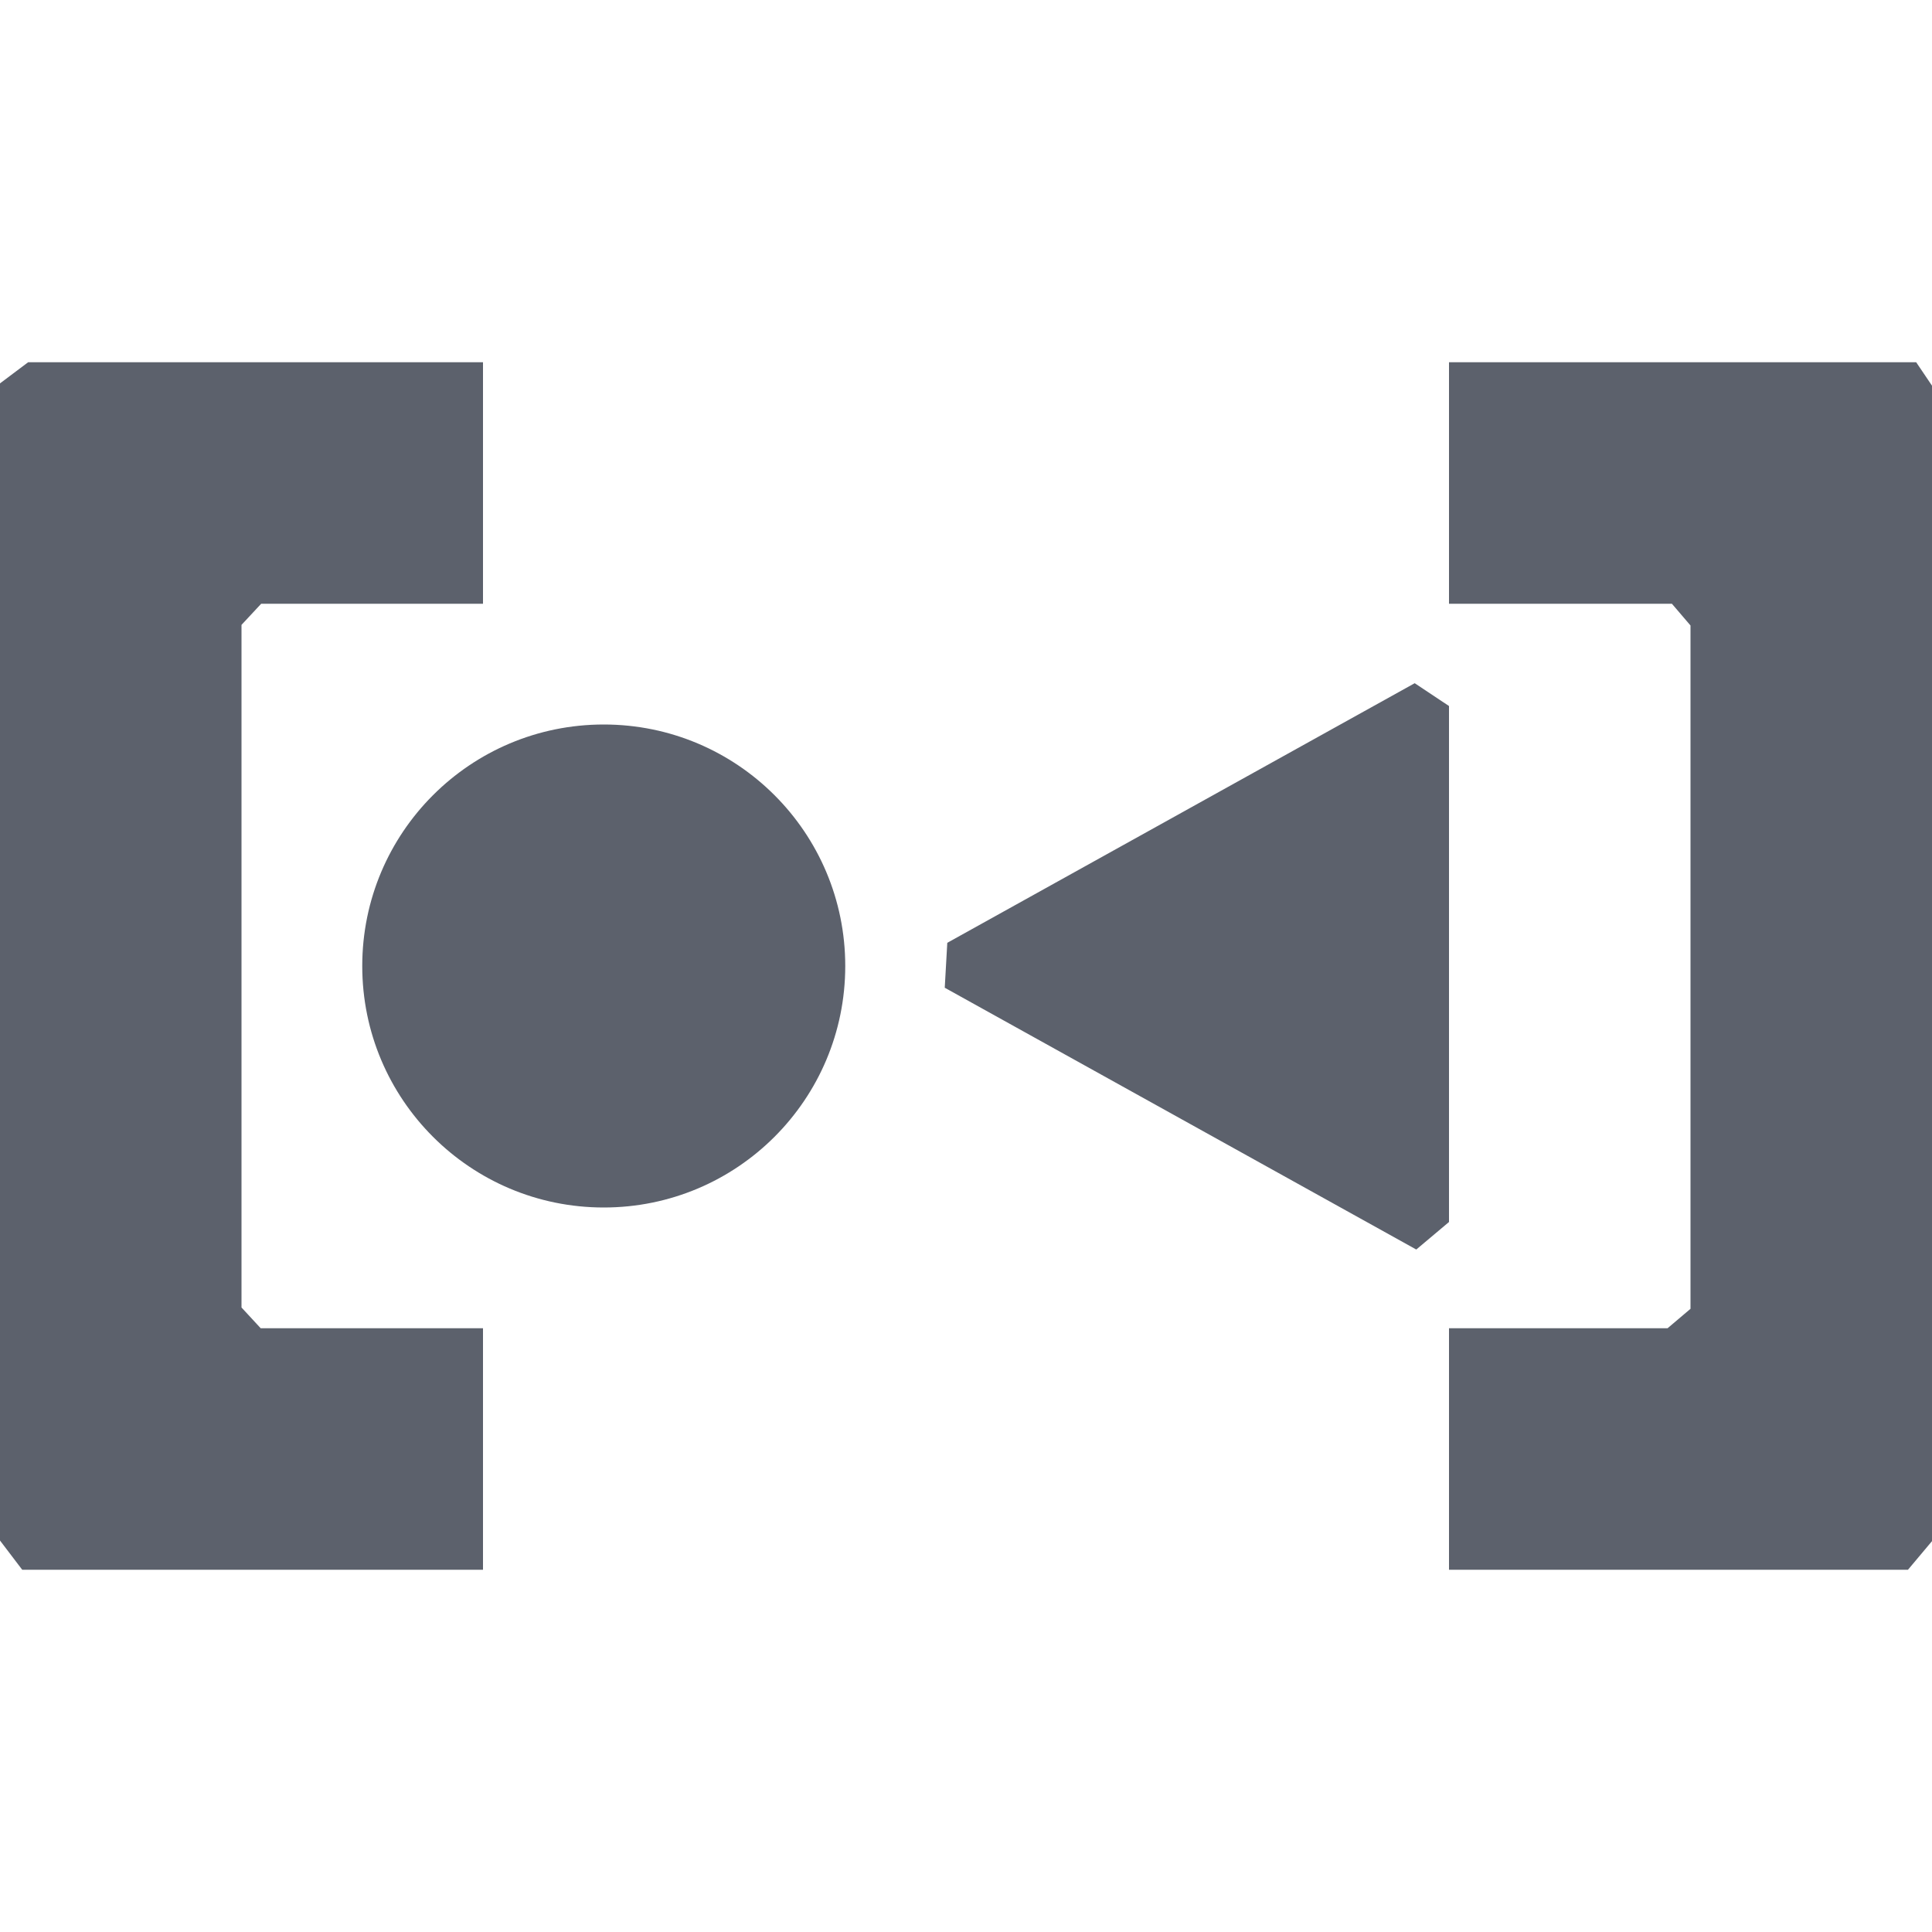
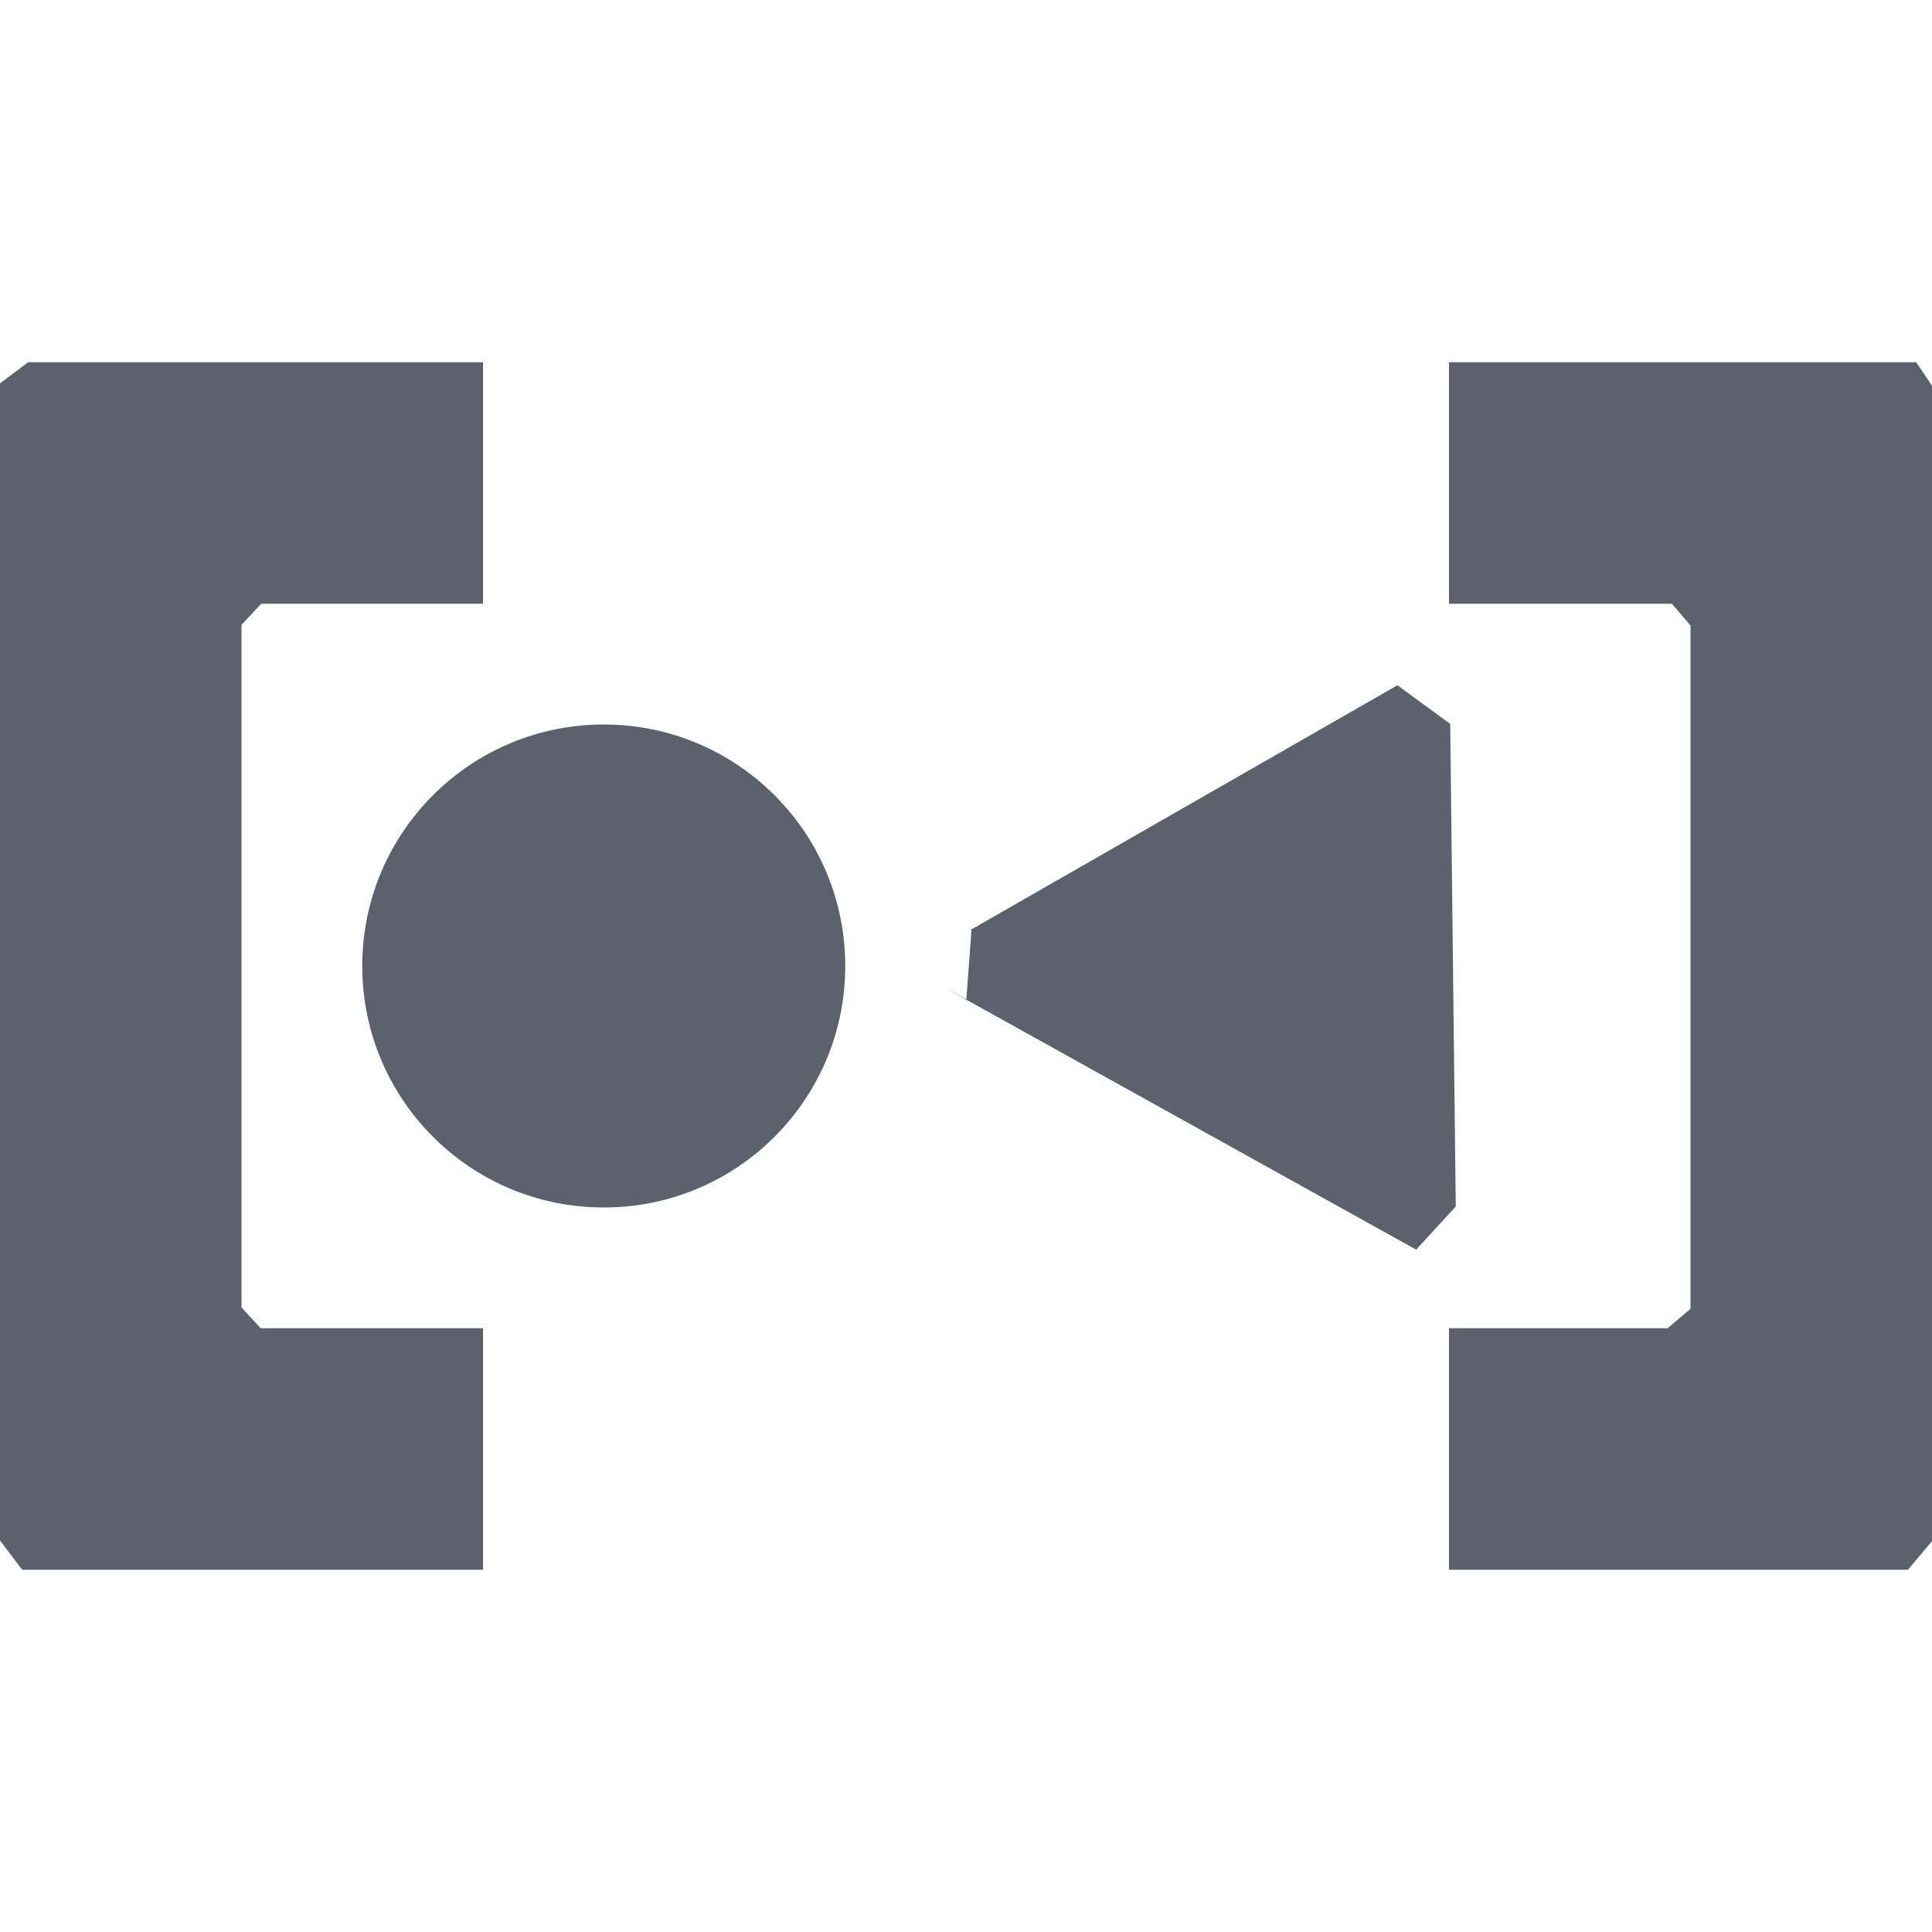
<svg xmlns="http://www.w3.org/2000/svg" width="16" height="16" version="1.1" id="svg22537">
  <defs id="defs22541" />
-   <path style="fill:#5c616c" d="M 11.716,5.658 12,5.847 v 4.273 l -0.271,0.228 v 0 L 7.824,8.18 v 0 L 7.845,7.808 Z M 7,8 C 7,9.105 6.105,10 5,10 3.895,10 3,9.105 3,8 3,6.895 3.895,6 5,6 6.105,6 7,6.895 7,8 Z m 5,5 v -2 h 1.81 v 0 L 14,10.839 V 5.18 L 13.846,5 V 5 H 12 V 3 h 3.869 L 16,3.194 v 0 9.569 0 L 15.801,13 Z M 4,13 V 11 H 2.159 v 0 L 2,10.828 v -5.653 0 L 2.163,5 H 4 V 3 H 0.233 V 3 L 0,3.175 V 12.758 L 0.184,13 v 0 z" id="path22535" />
+   <path style="fill:#5c616c" d="m 11.573,5.675 0.437,0.32 0.046,3.997 -0.328,0.357 v 0 L 8.044,8.302 7.824,8.18 8.003,8.276 8.046,7.692 8.031,7.705 Z M 7,8 C 7,9.105 6.105,10 5,10 3.895,10 3,9.105 3,8 3,6.895 3.895,6 5,6 6.105,6 7,6.895 7,8 Z m 5,5 v -2 h 1.81 v 0 L 14,10.839 V 5.18 L 13.846,5 V 5 H 12 V 3 h 3.869 L 16,3.194 v 0 9.569 0 L 15.801,13 Z M 4,13 V 11 H 2.159 v 0 L 2,10.828 v -5.653 0 L 2.163,5 H 4 V 3 H 0.233 V 3 L 0,3.175 V 12.758 L 0.184,13 v 0 z" id="path22535" />
</svg>
